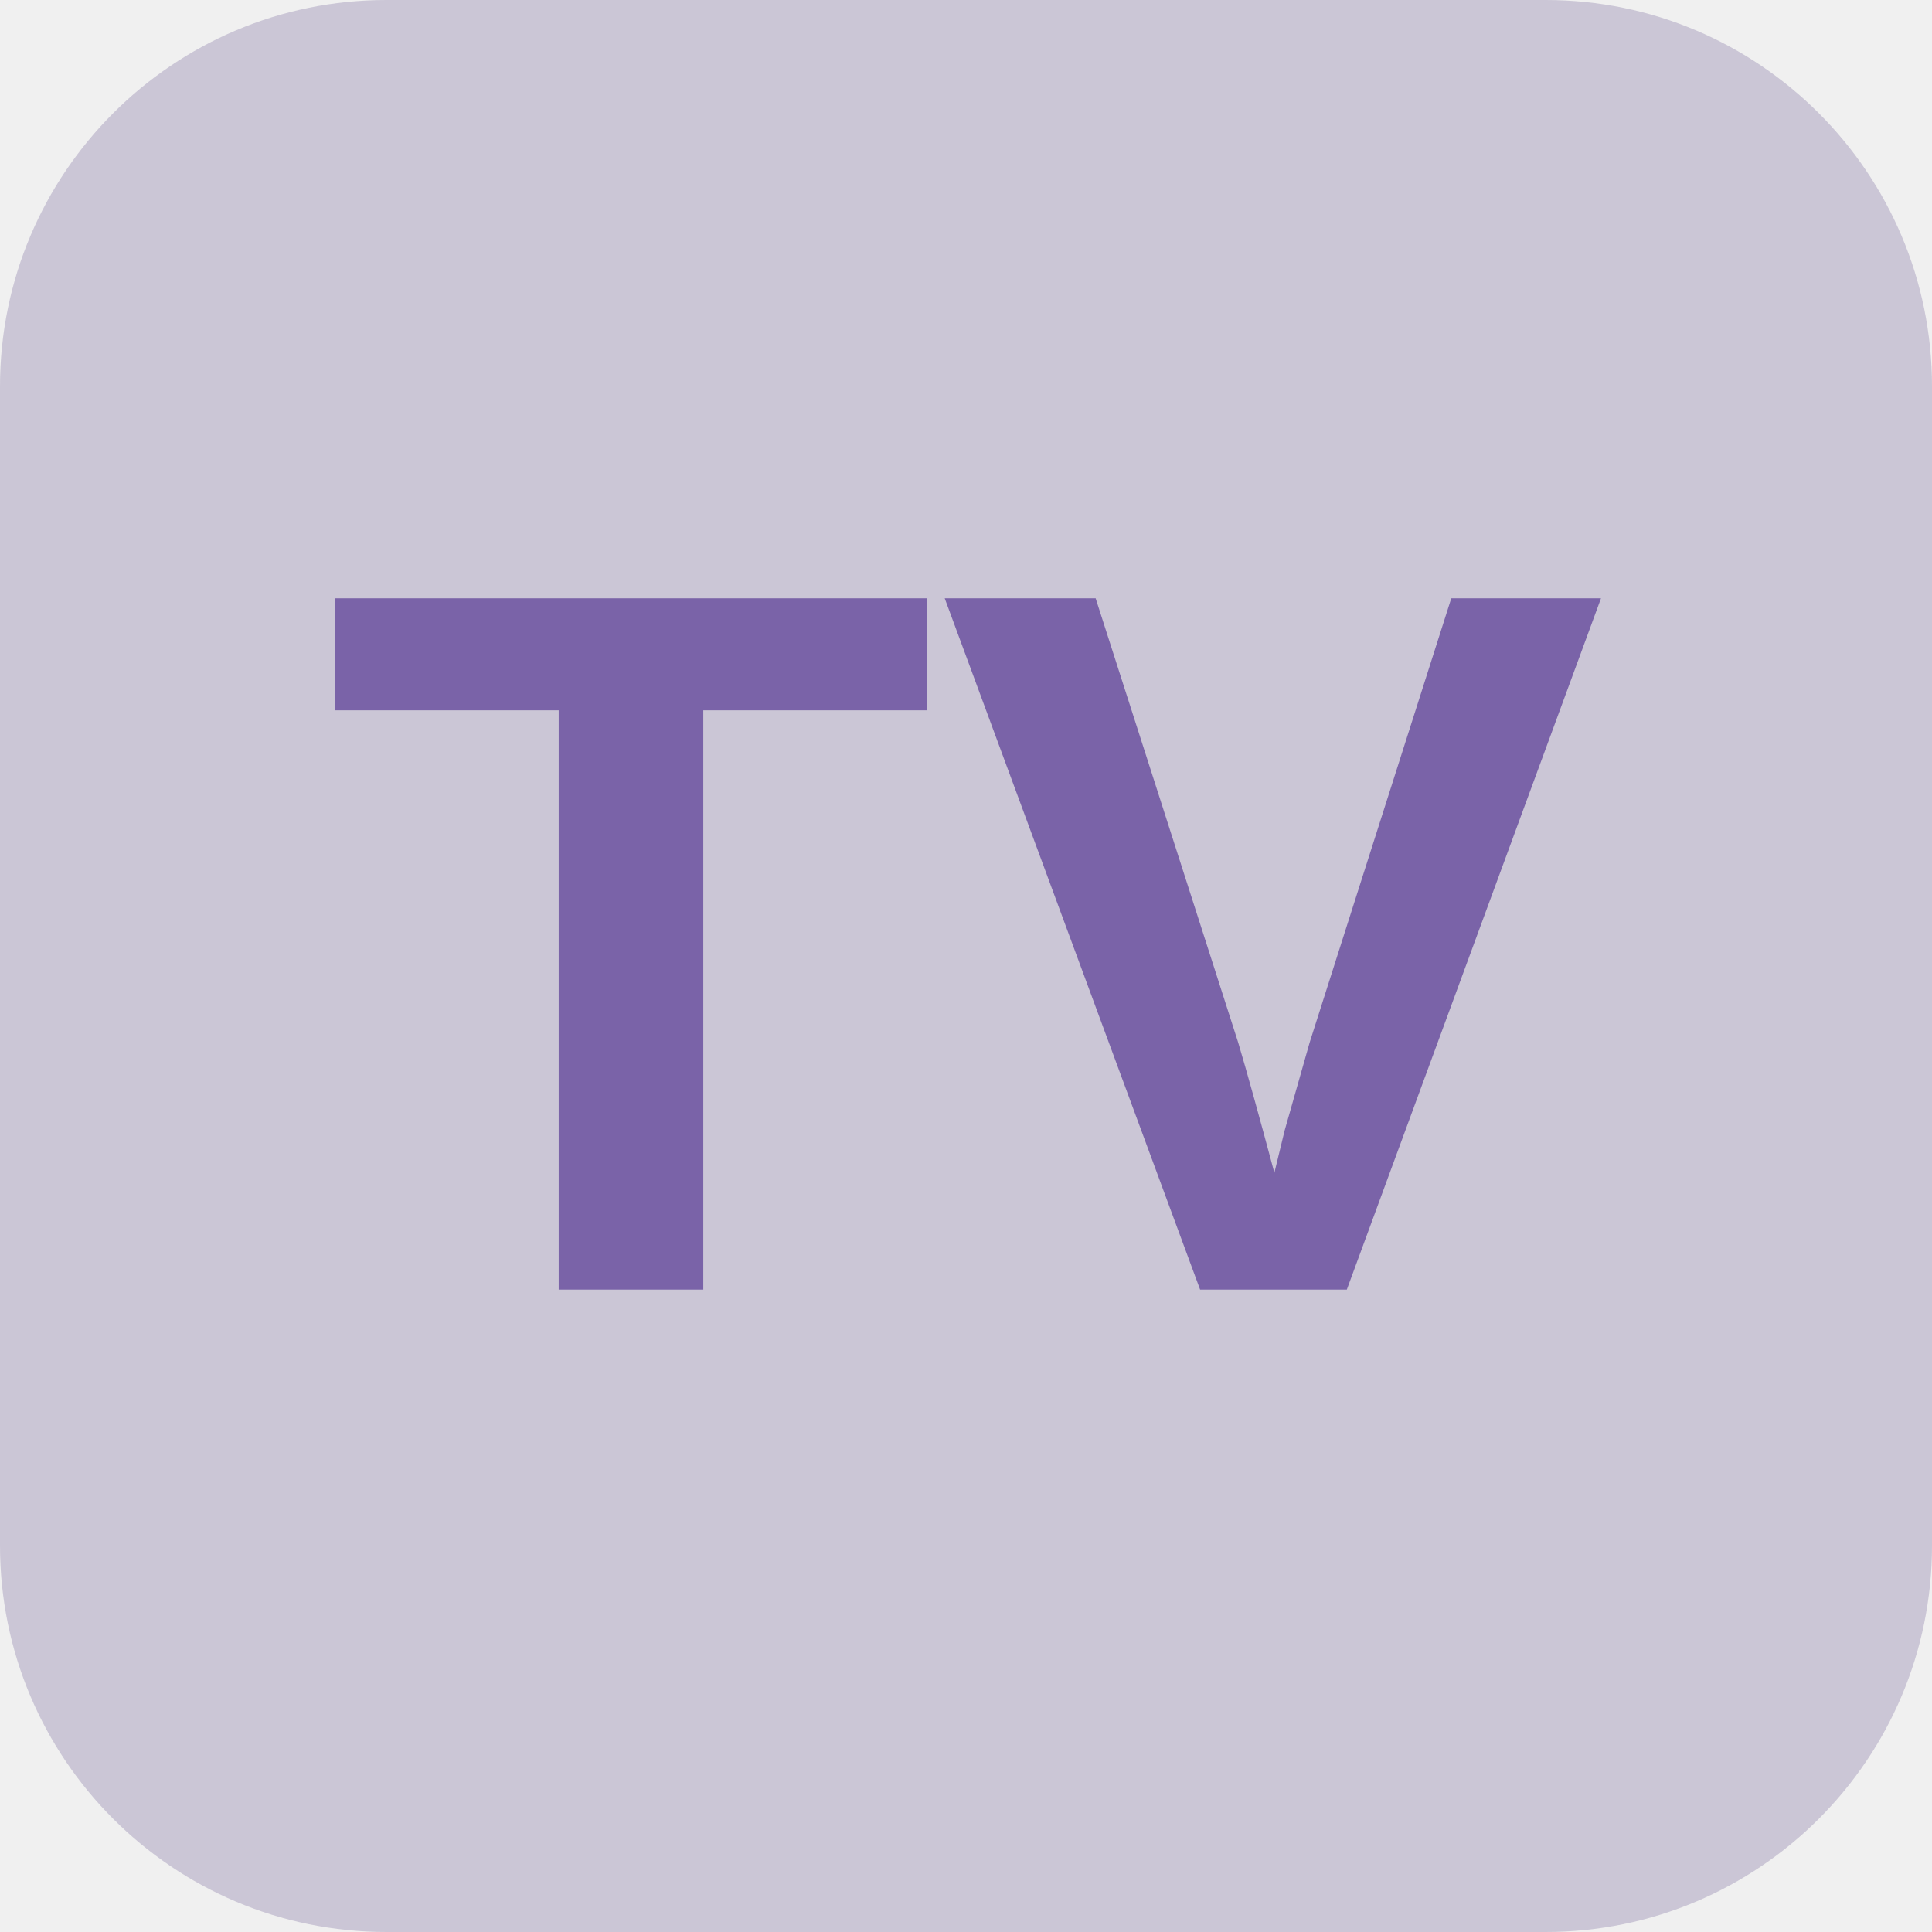
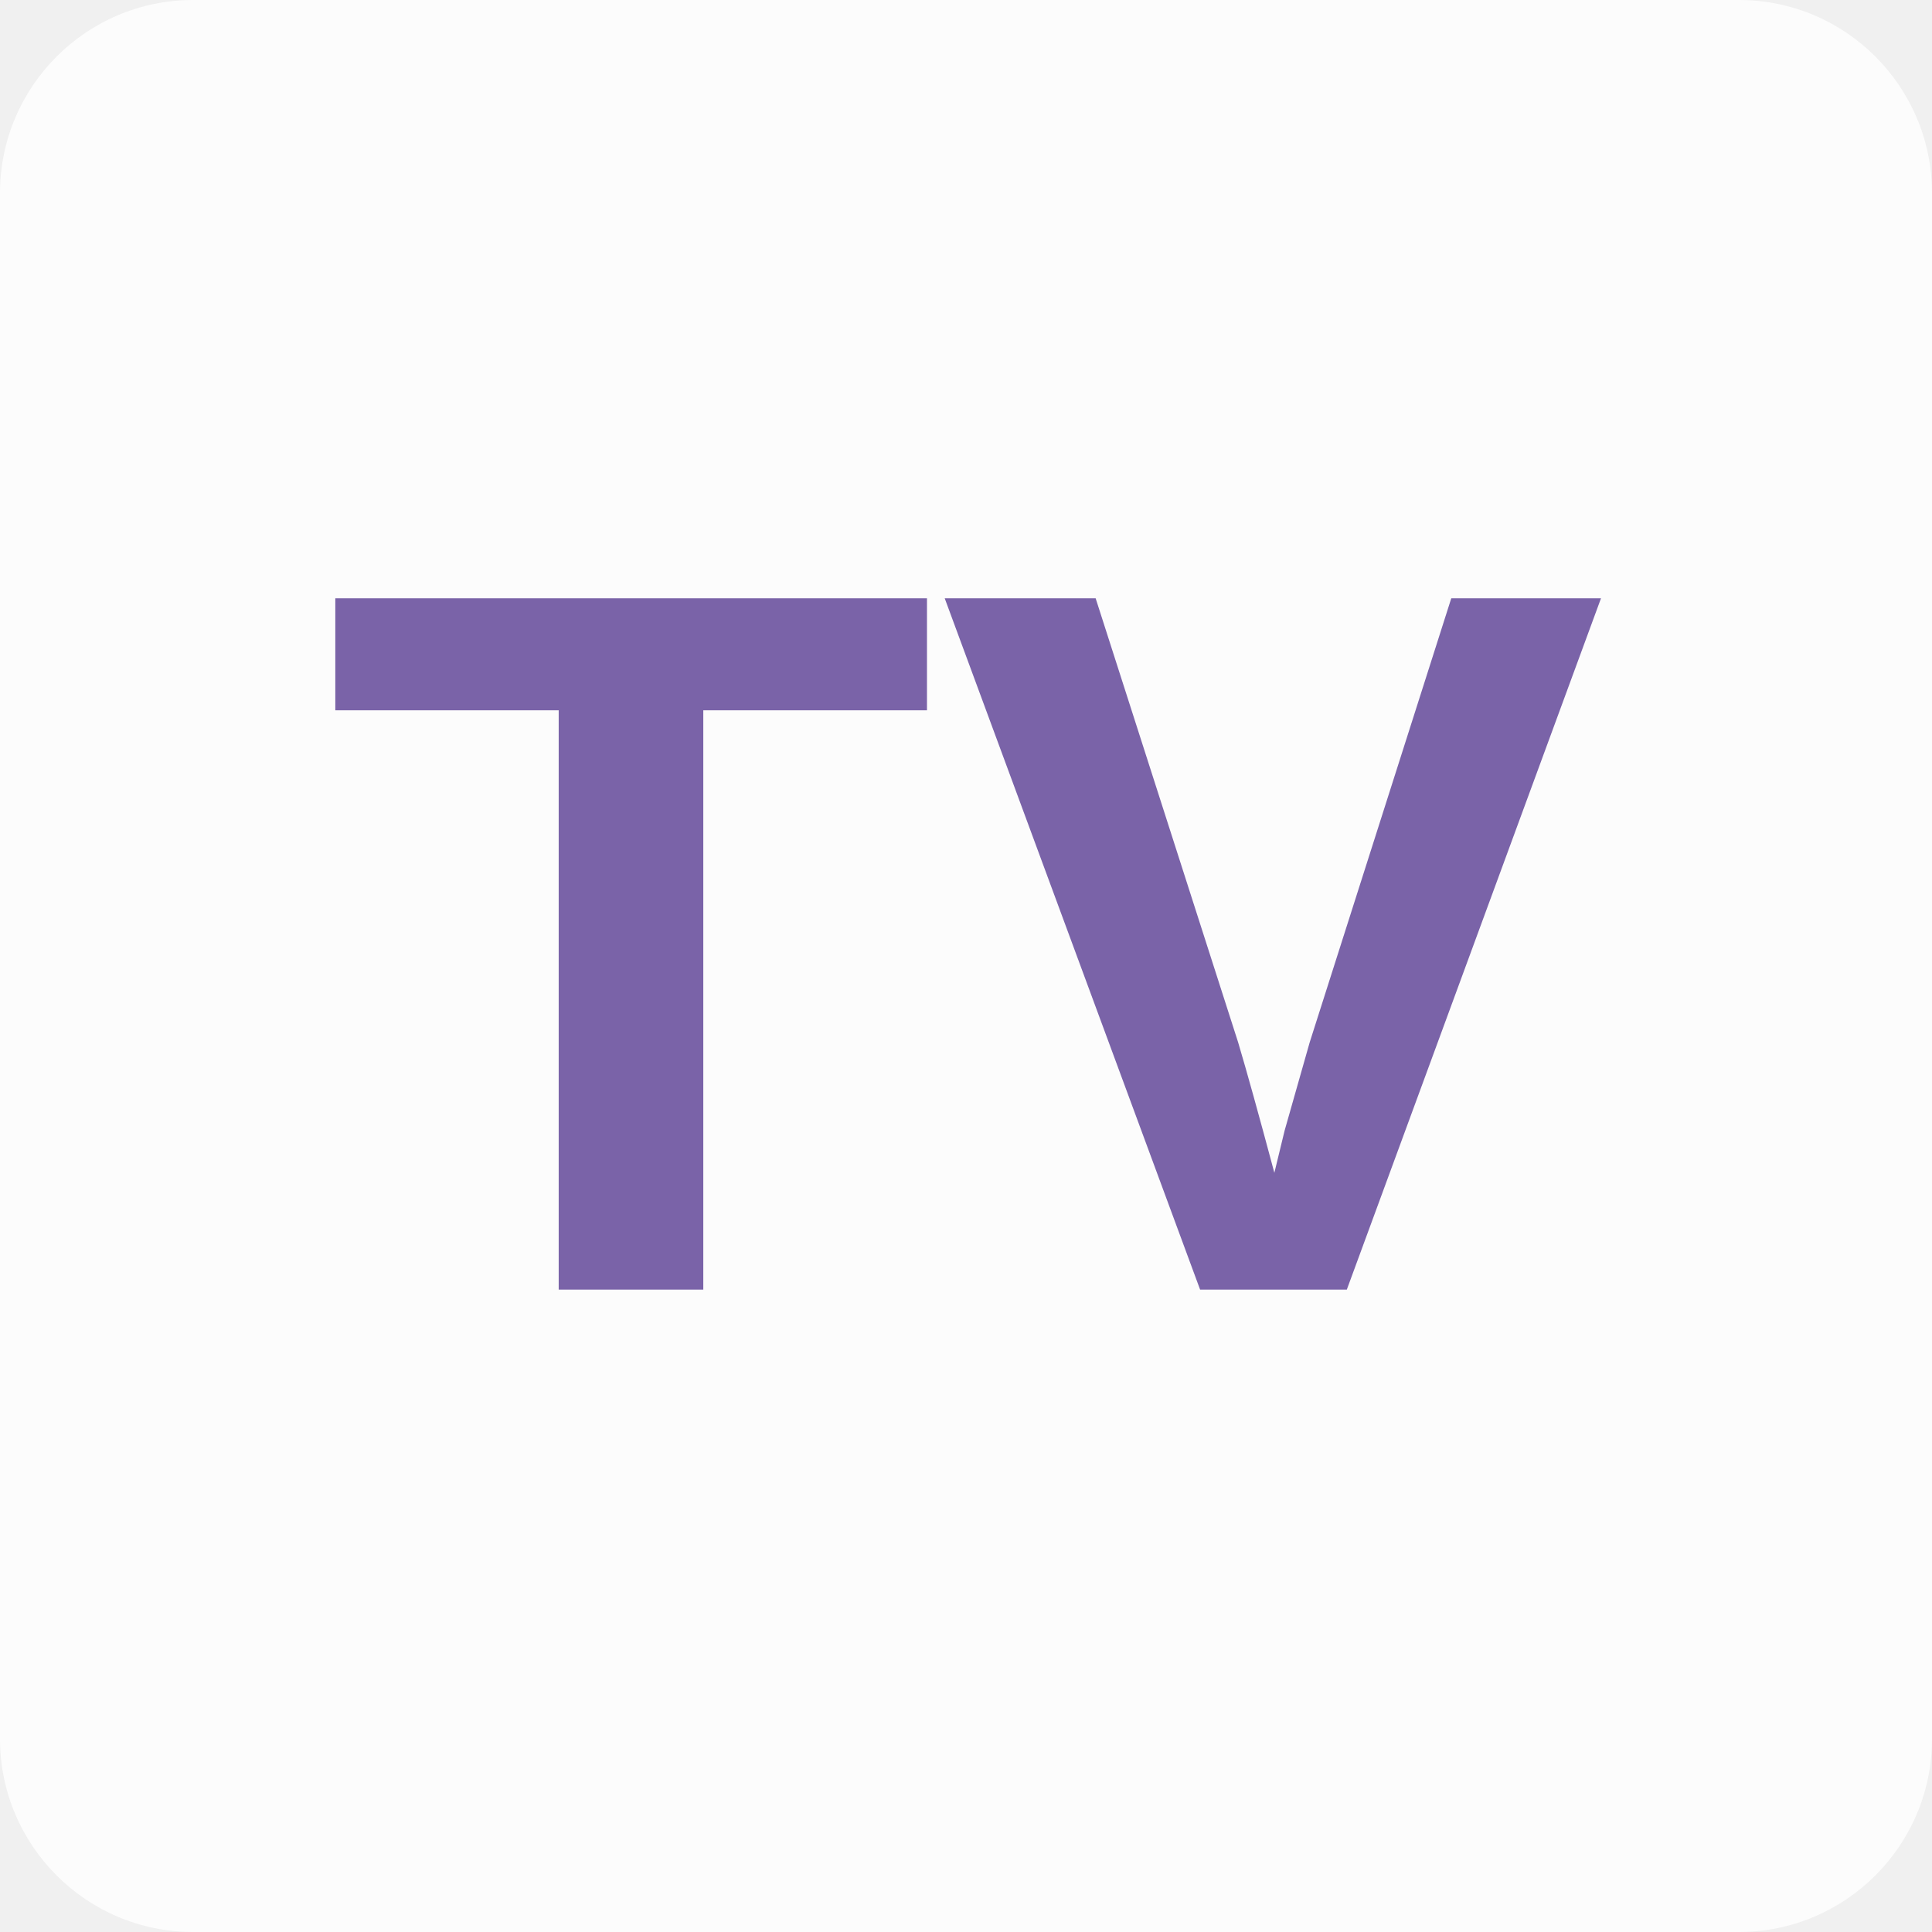
<svg xmlns="http://www.w3.org/2000/svg" viewBox="0 0 100 100" width="100" height="100">
-   <rect width="100" height="100" rx="20" ry="20" fill="#5f4b8b" fill-opacity="0.25" />
+   <rect width="100" height="100" rx="10" ry="10" fill="#ffffff" fill-opacity="0.8" />
  <text x="50%" y="52%" dominant-baseline="middle" text-anchor="middle" fill="#7a63a8" font-size="52" font-family="Arial, sans-serif" font-weight="bold">
        TV
    </text>
</svg>
